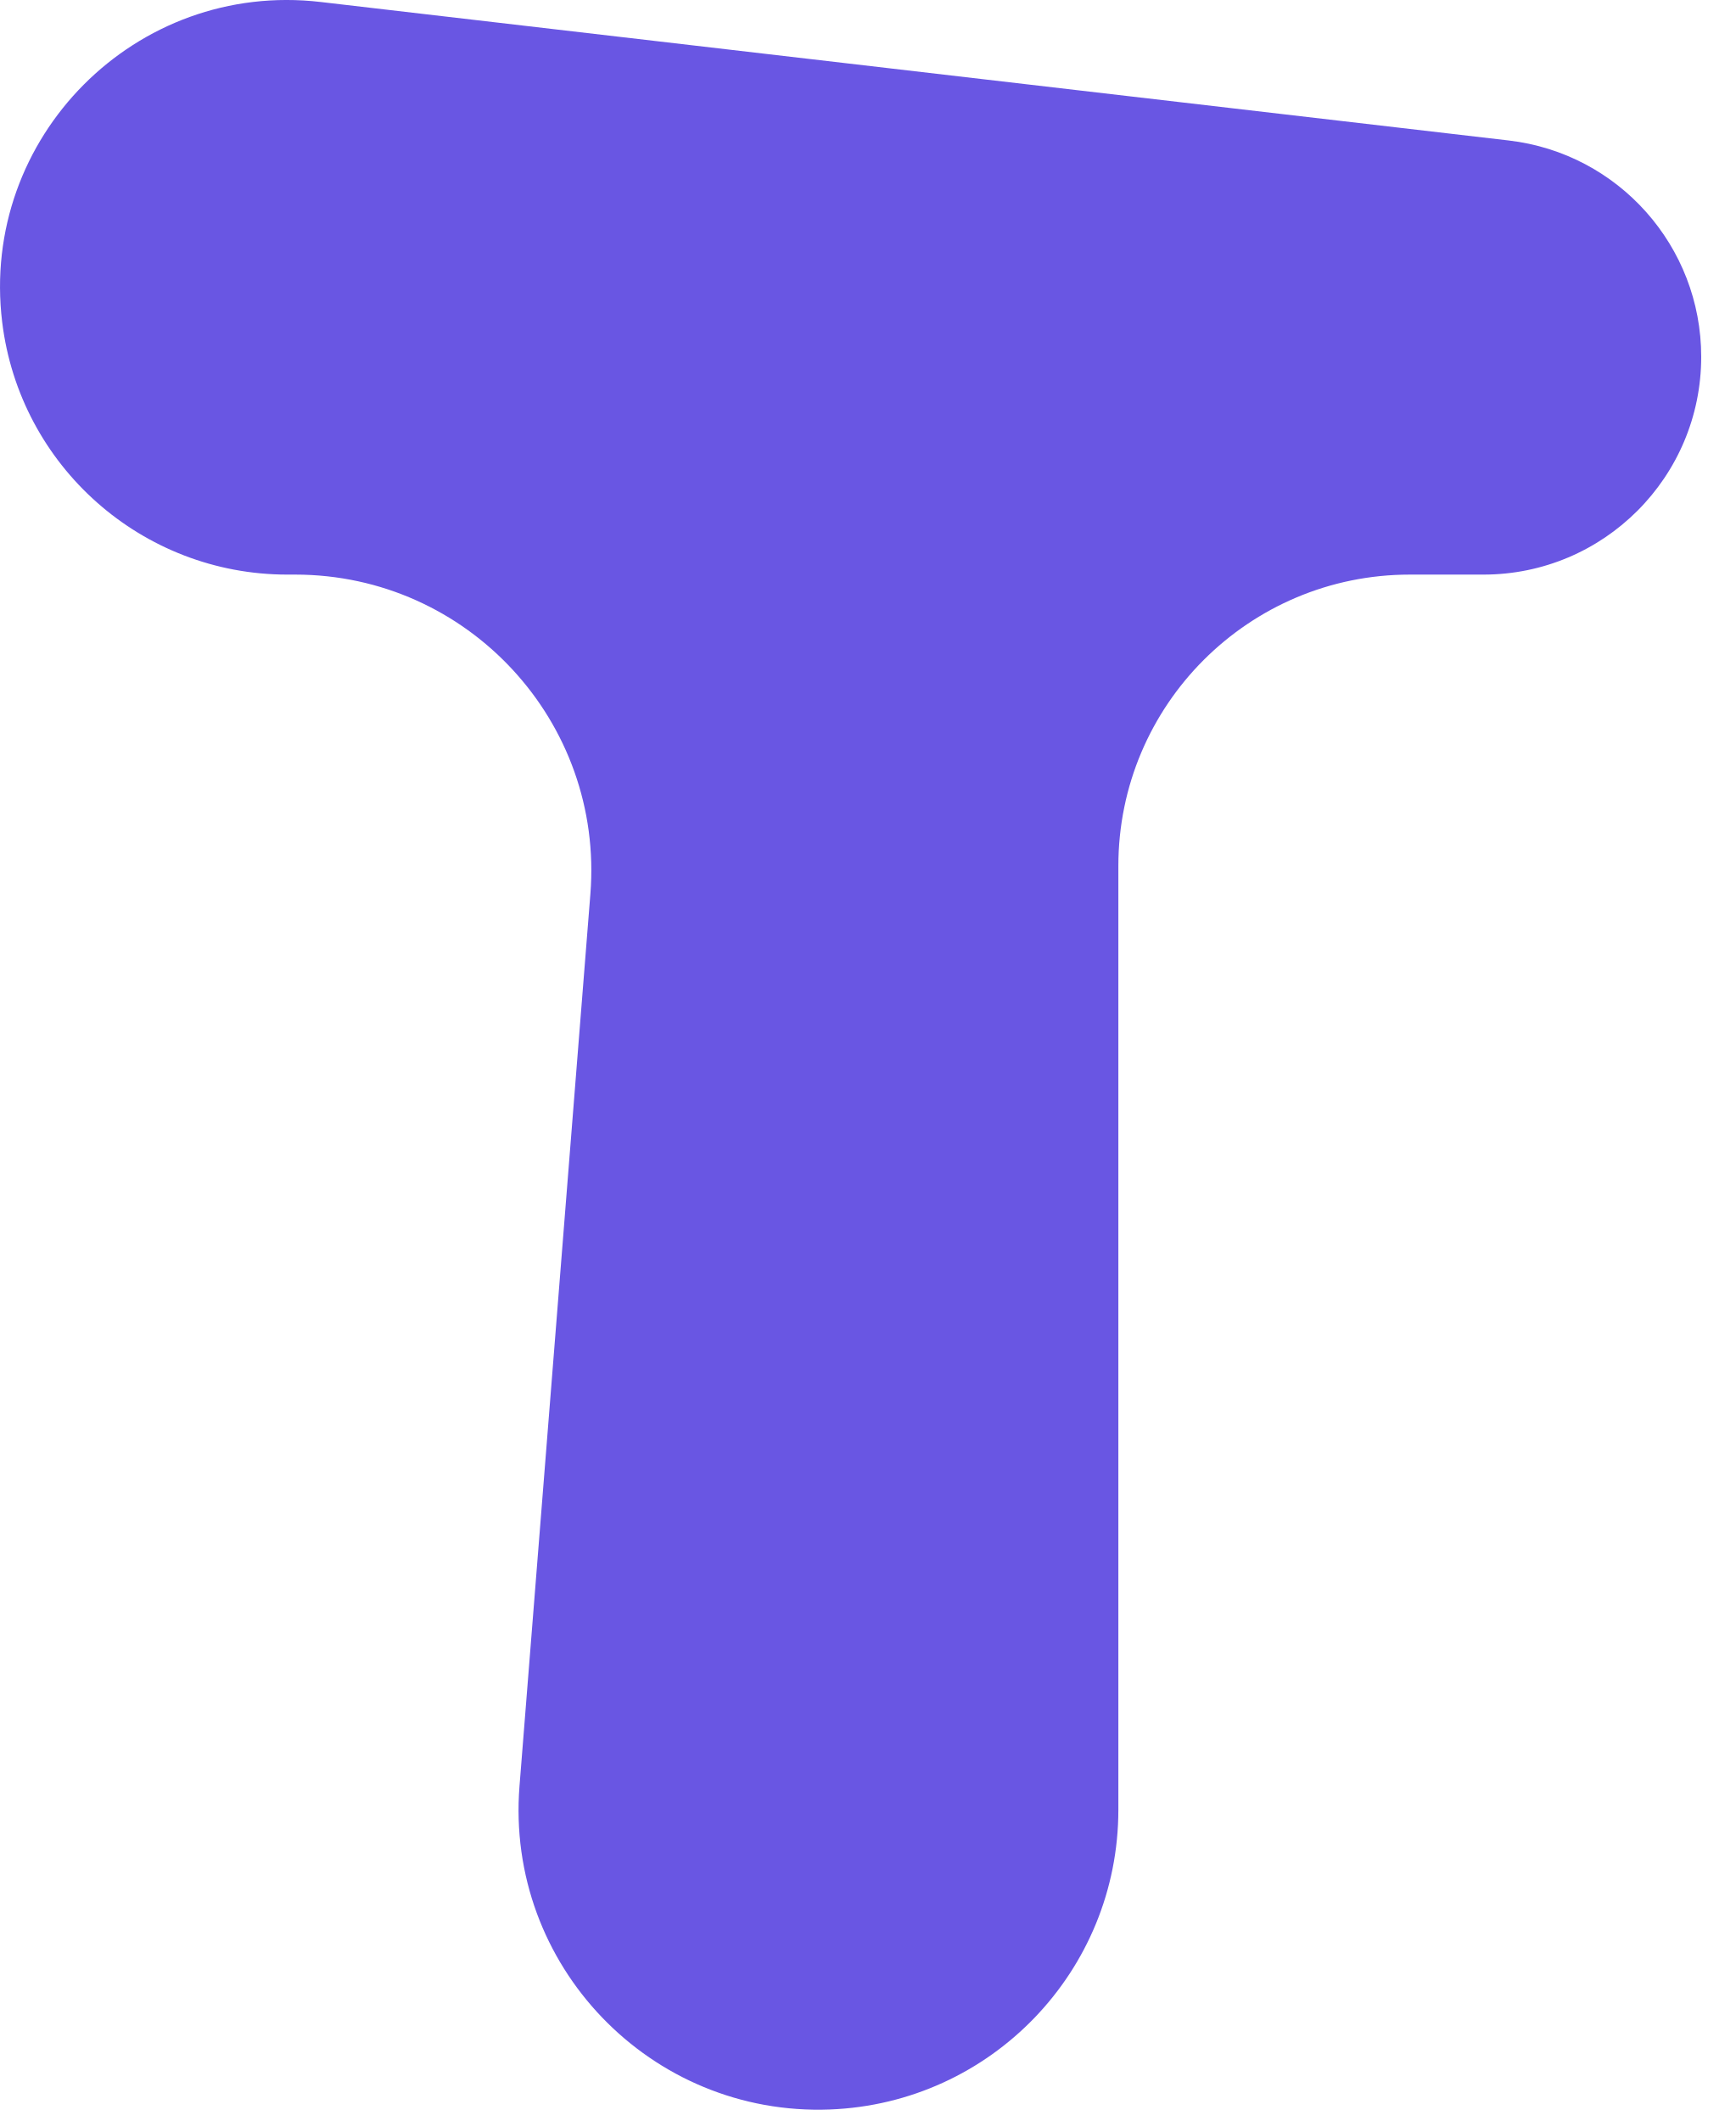
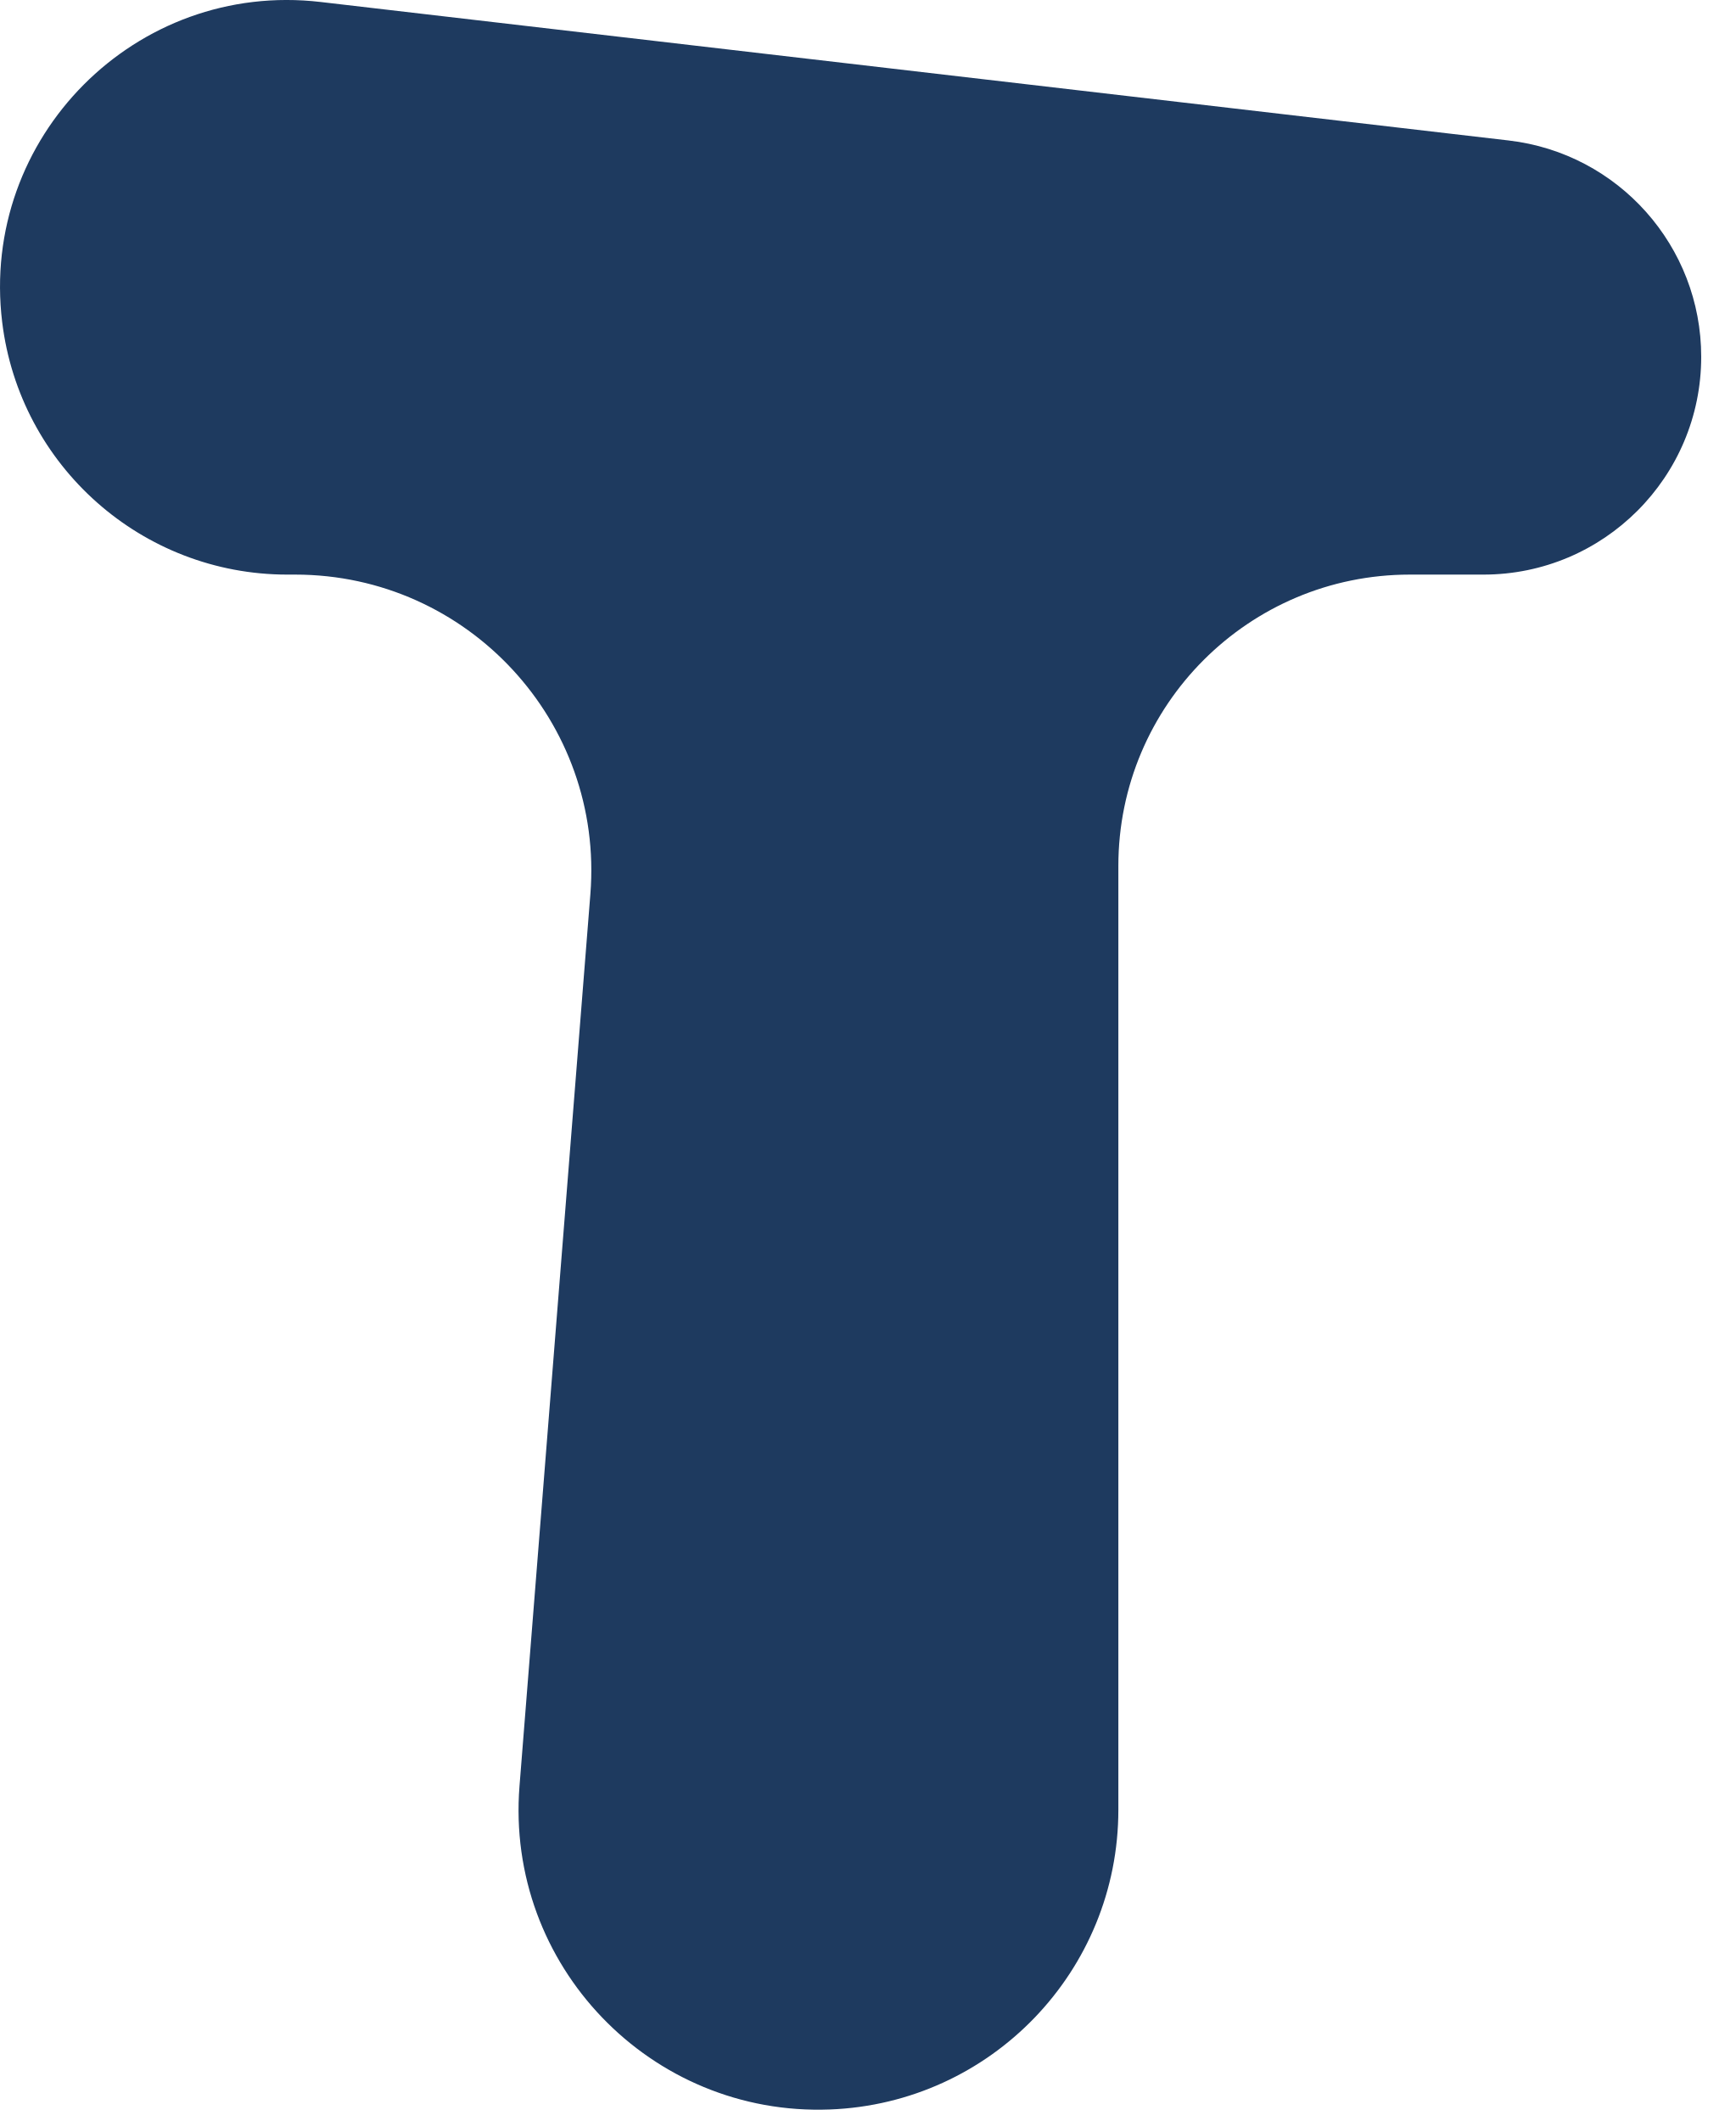
<svg xmlns="http://www.w3.org/2000/svg" width="36" height="44" viewBox="0 0 36 44" fill="none">
-   <path d="M5.96 11.92C2.948 11.92 0.409 9.671 0.045 6.681C-0.421 2.851 2.819 -0.406 6.65 0.041L31.293 2.914C33.571 3.179 35.288 5.108 35.288 7.401C35.288 9.897 33.265 11.92 30.77 11.92H29.243C25.905 11.92 23.198 14.626 23.198 17.965V37.544C23.198 40.887 20.557 43.632 17.216 43.761C13.494 43.904 10.481 40.765 10.776 37.051L12.246 18.549C12.53 14.976 9.707 11.92 6.123 11.92H5.96Z" fill="#6956E3" />
+   <path d="M5.96 11.92C2.948 11.92 0.409 9.671 0.045 6.681C-0.421 2.851 2.819 -0.406 6.65 0.041L31.293 2.914C33.571 3.179 35.288 5.108 35.288 7.401C35.288 9.897 33.265 11.92 30.77 11.92H29.243C25.905 11.92 23.198 14.626 23.198 17.965V37.544C23.198 40.887 20.557 43.632 17.216 43.761C13.494 43.904 10.481 40.765 10.776 37.051L12.246 18.549C12.53 14.976 9.707 11.92 6.123 11.92H5.96Z" fill="#1E3A5F" />
</svg>
